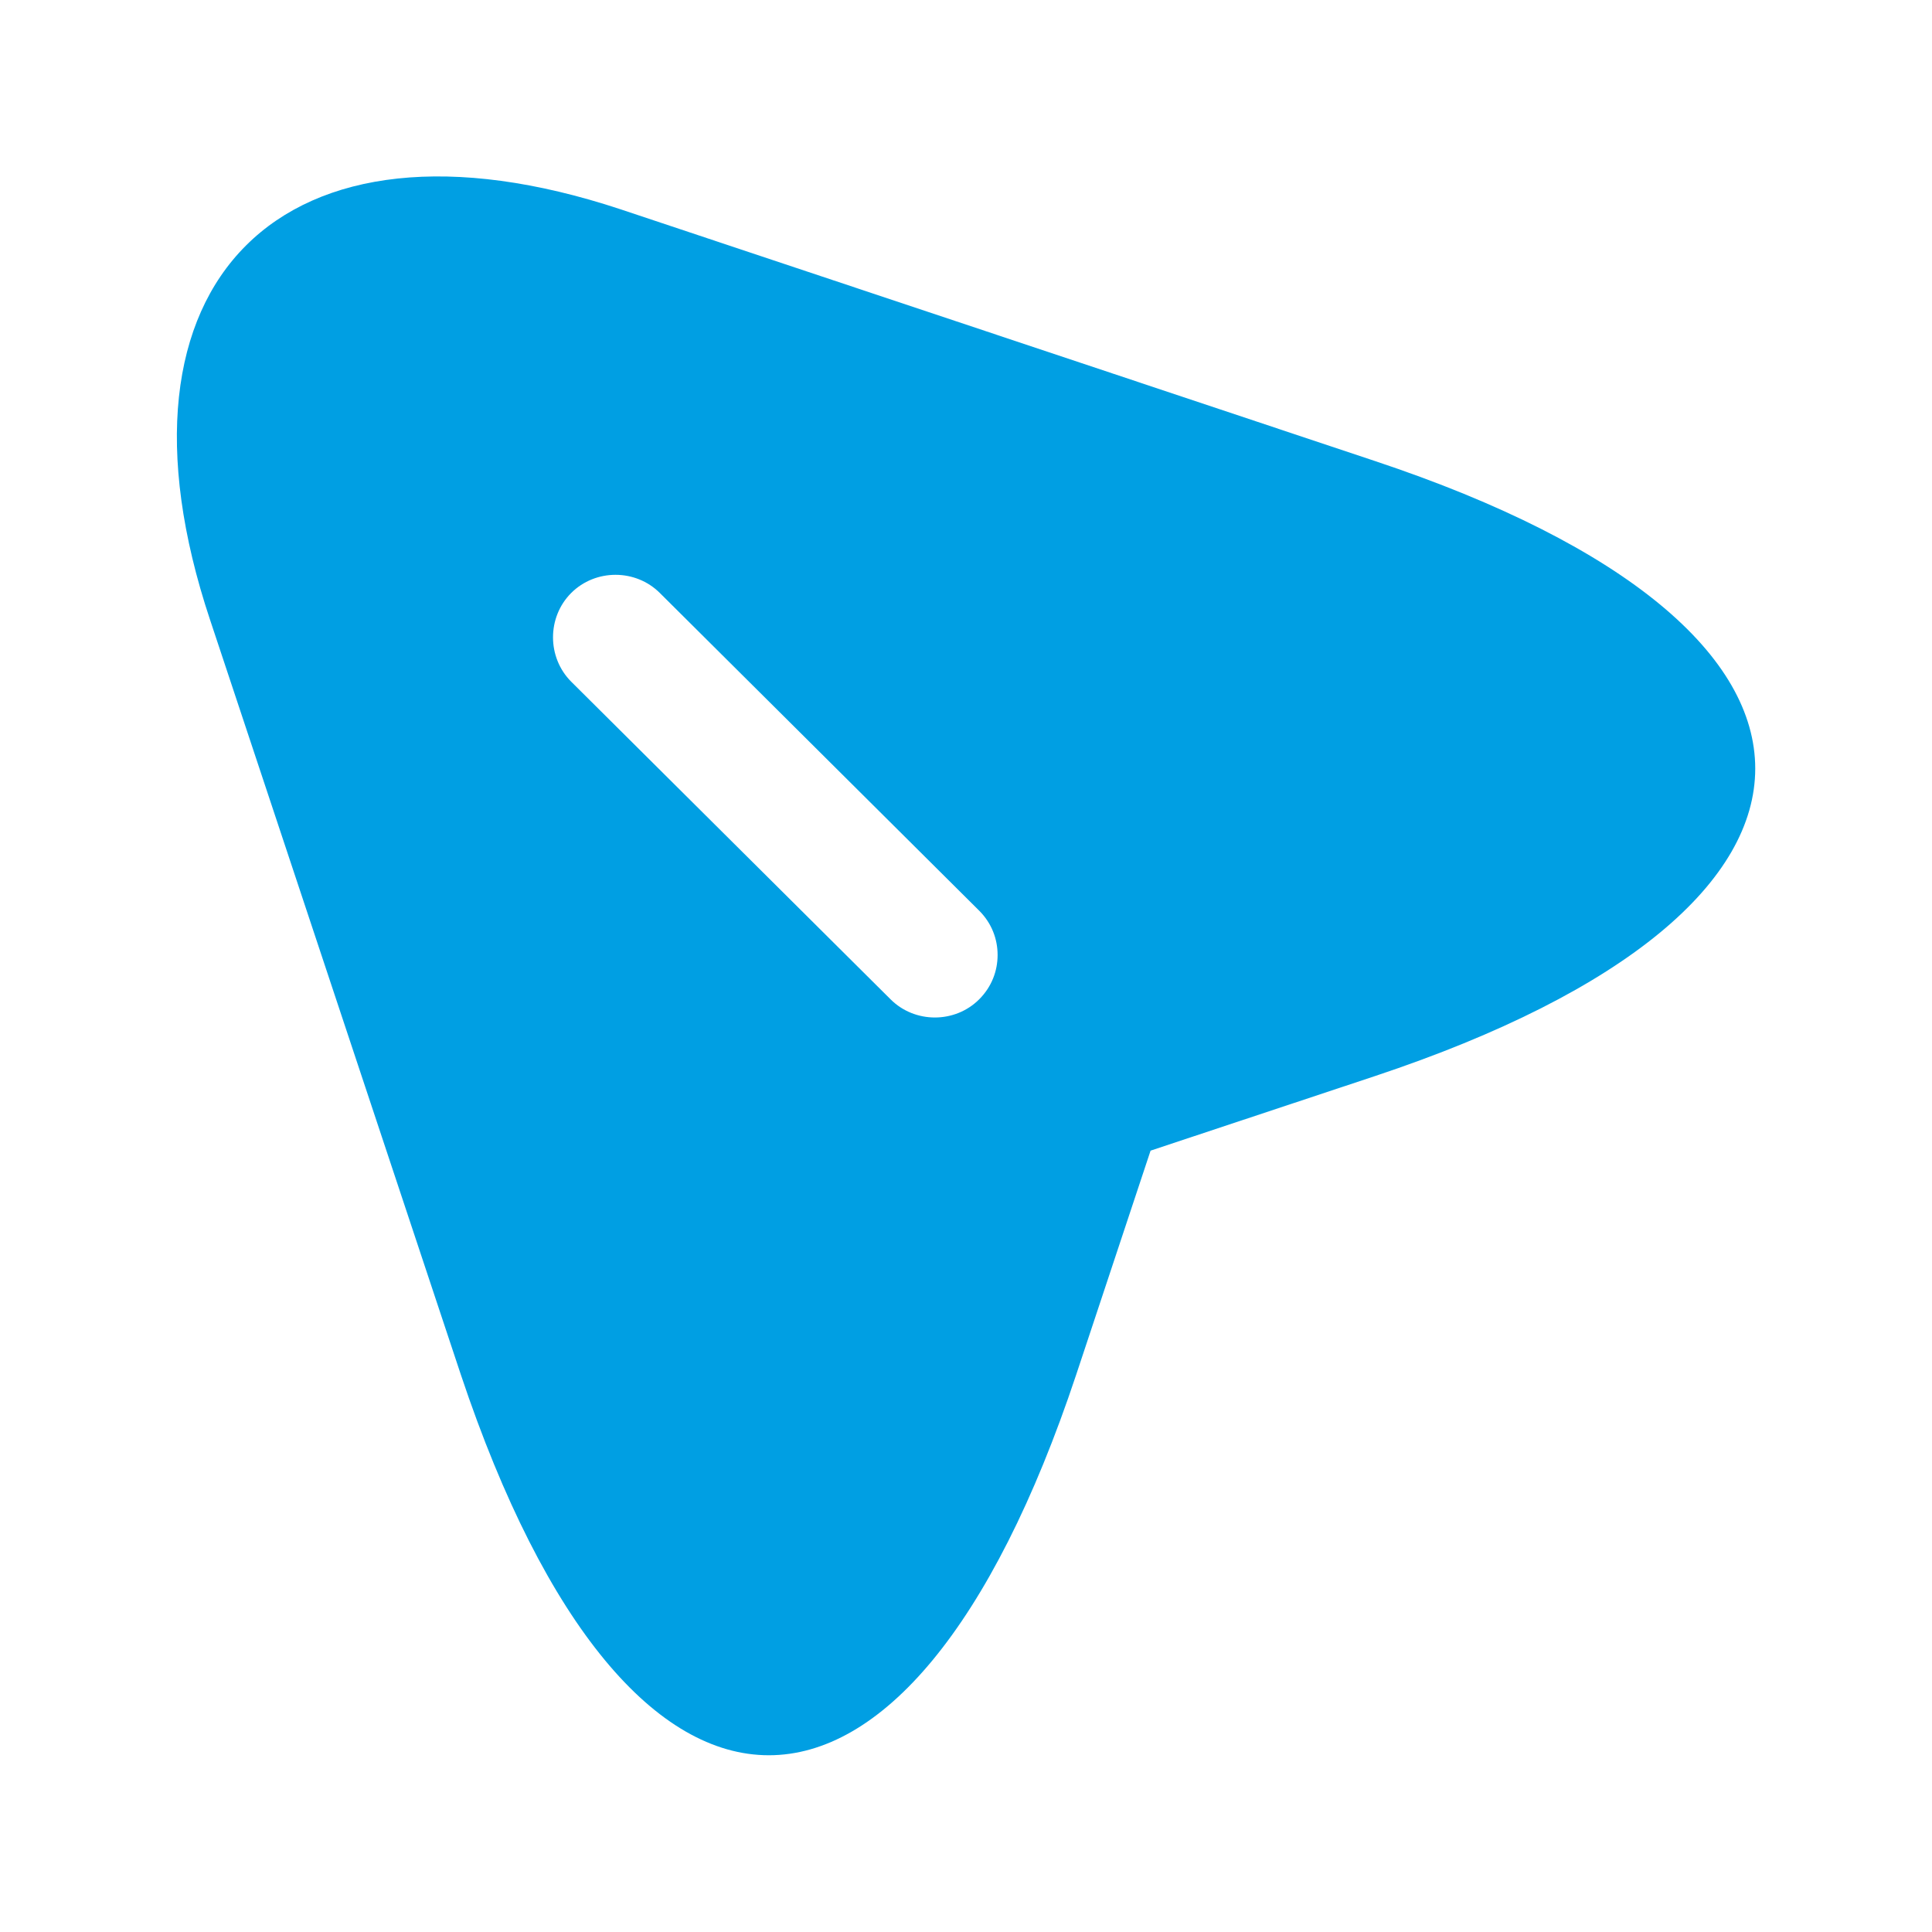
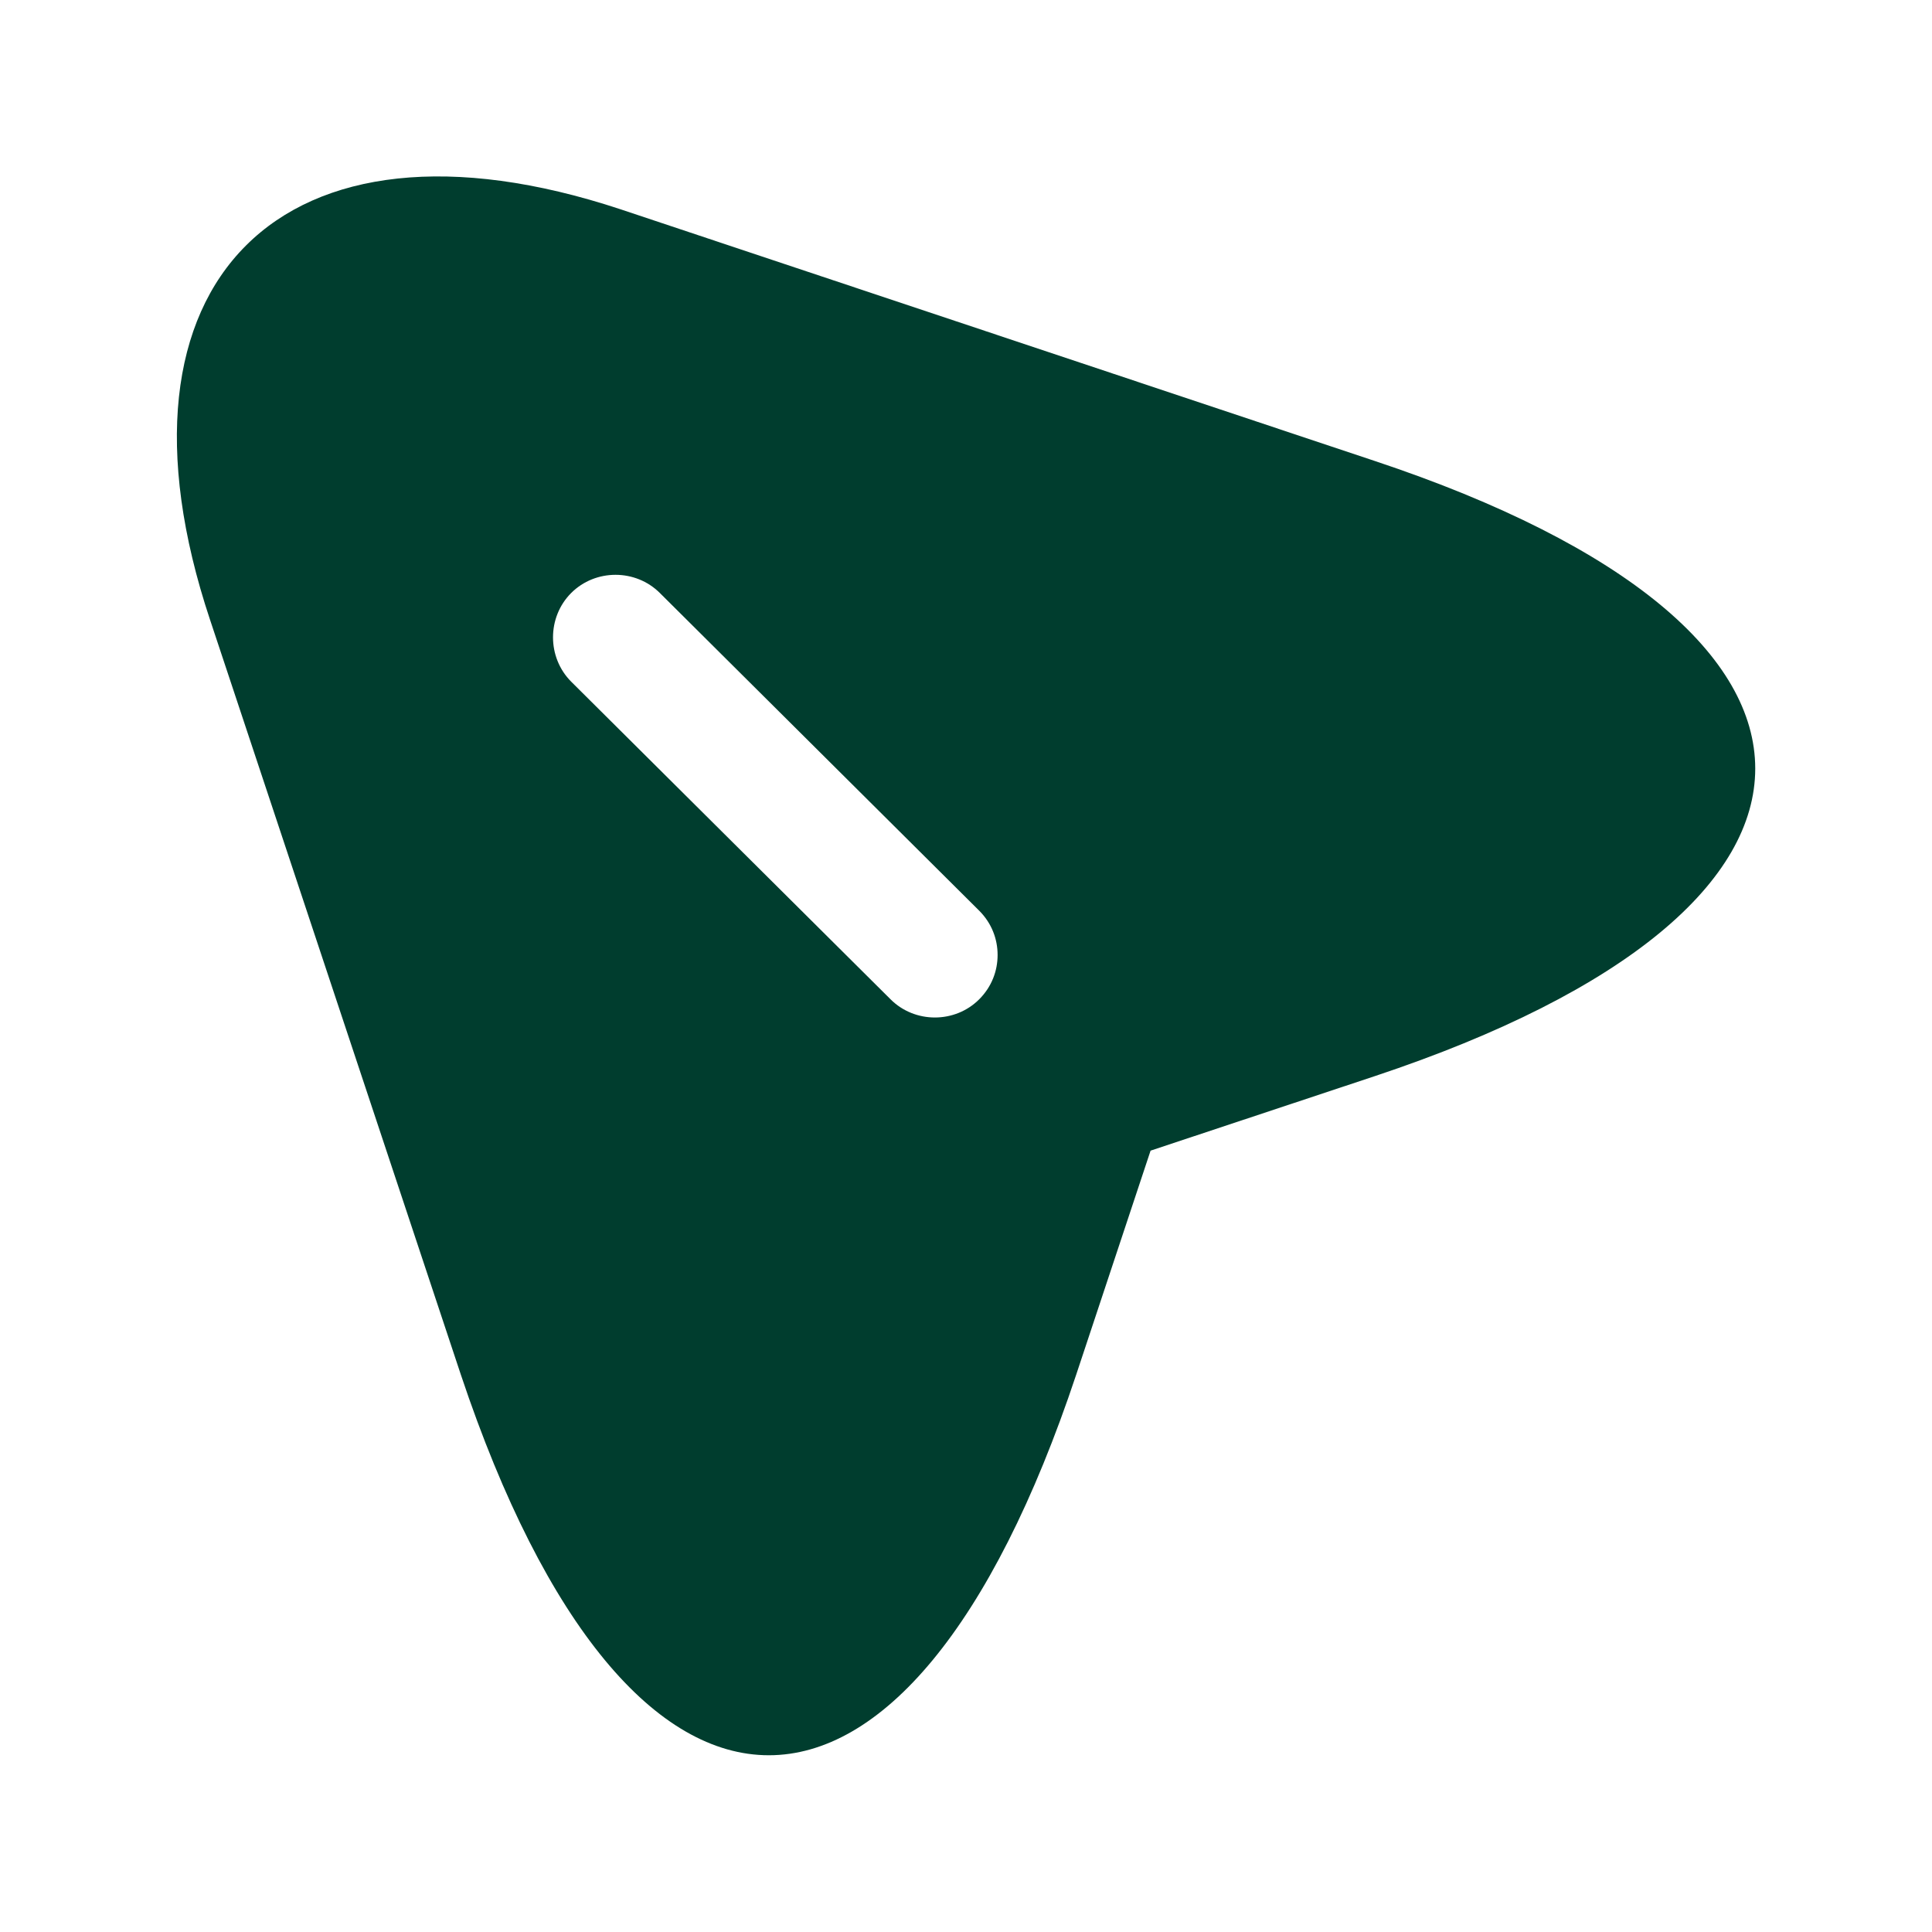
<svg xmlns="http://www.w3.org/2000/svg" width="28" height="28" viewBox="0 0 28 28" fill="none">
-   <path d="M3.044 8.982L6.679 19.923C9.139 27.277 13.149 27.277 15.597 19.923L16.675 16.676L19.922 15.597C27.277 13.15 27.277 9.127 19.922 6.68L8.993 3.033C4.086 1.409 1.408 4.075 3.044 8.982ZM9.563 8.594L14.191 13.198C14.373 13.38 14.458 13.61 14.458 13.84C14.458 14.071 14.373 14.301 14.191 14.483C13.84 14.834 13.258 14.834 12.907 14.483L8.278 9.879C7.927 9.527 7.927 8.946 8.278 8.594C8.63 8.243 9.211 8.243 9.563 8.594Z" fill="#009FE3" />
+   <path d="M3.044 8.982L6.679 19.923C9.139 27.277 13.149 27.277 15.597 19.923L16.675 16.676L19.922 15.597C27.277 13.15 27.277 9.127 19.922 6.68L8.993 3.033C4.086 1.409 1.408 4.075 3.044 8.982ZM9.563 8.594L14.191 13.198C14.373 13.38 14.458 13.61 14.458 13.84C14.458 14.071 14.373 14.301 14.191 14.483C13.84 14.834 13.258 14.834 12.907 14.483L8.278 9.879C7.927 9.527 7.927 8.946 8.278 8.594C8.63 8.243 9.211 8.243 9.563 8.594Z" fill="#003D2E" />
</svg>
